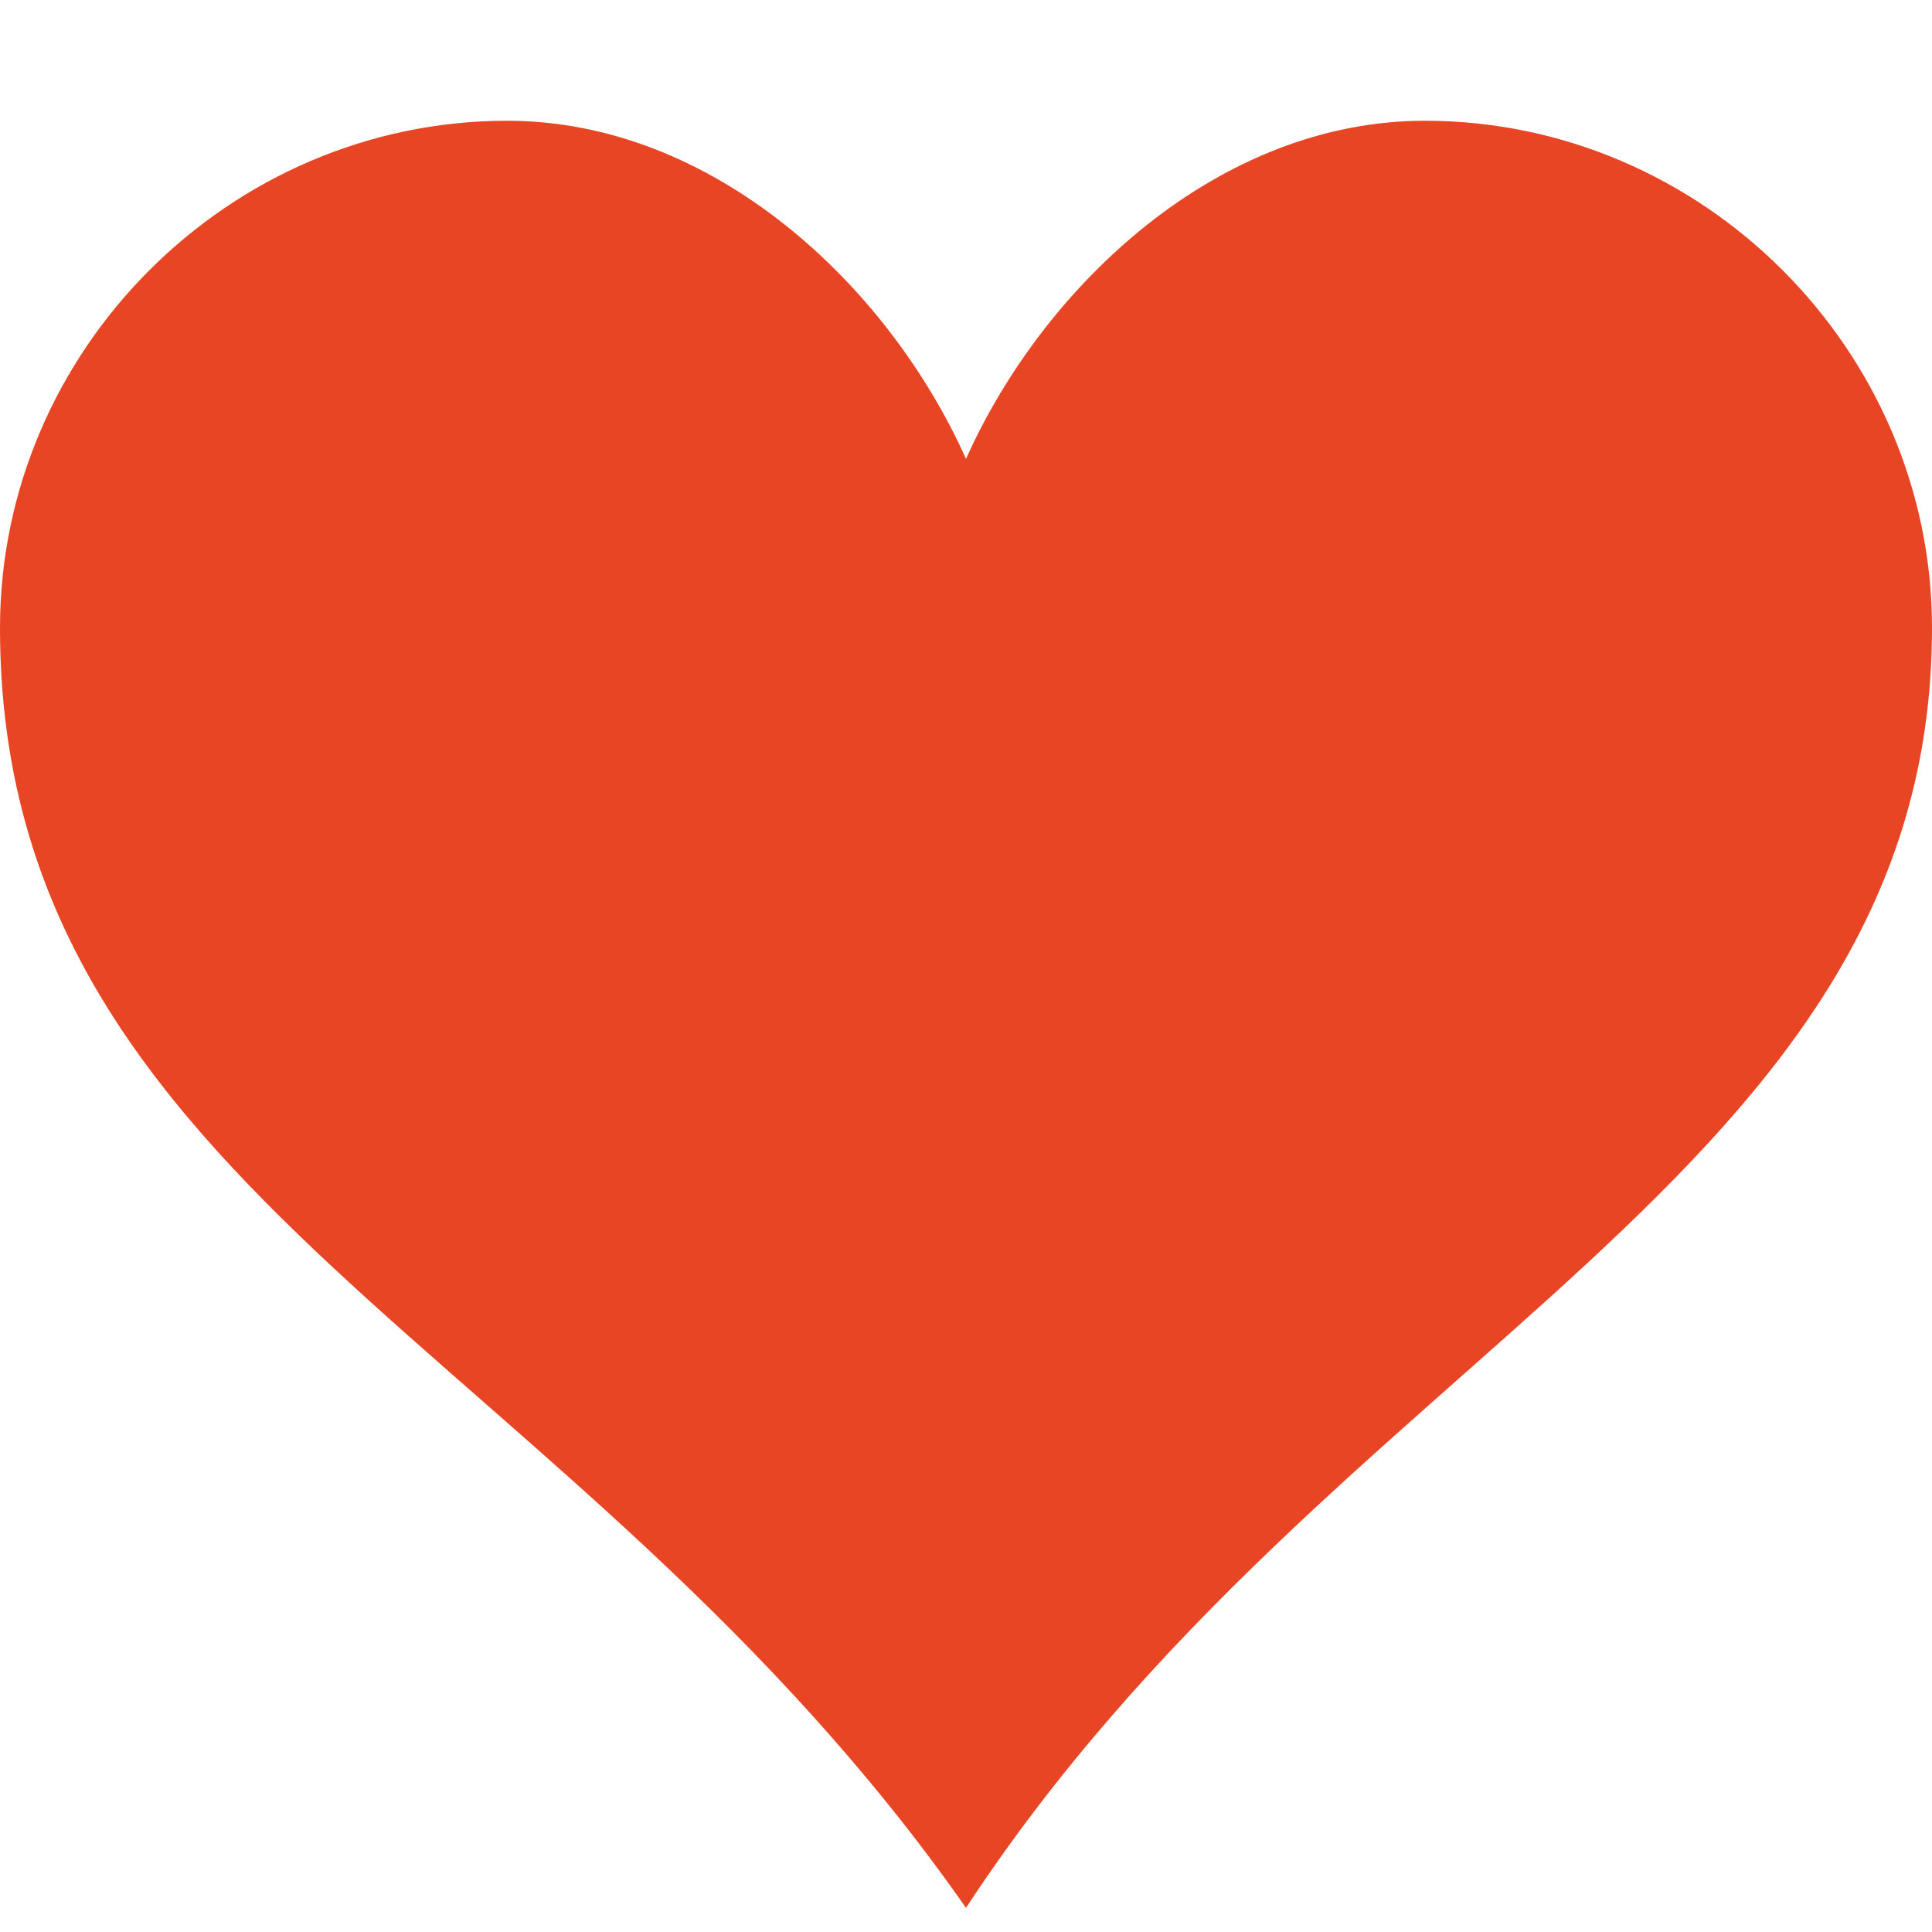
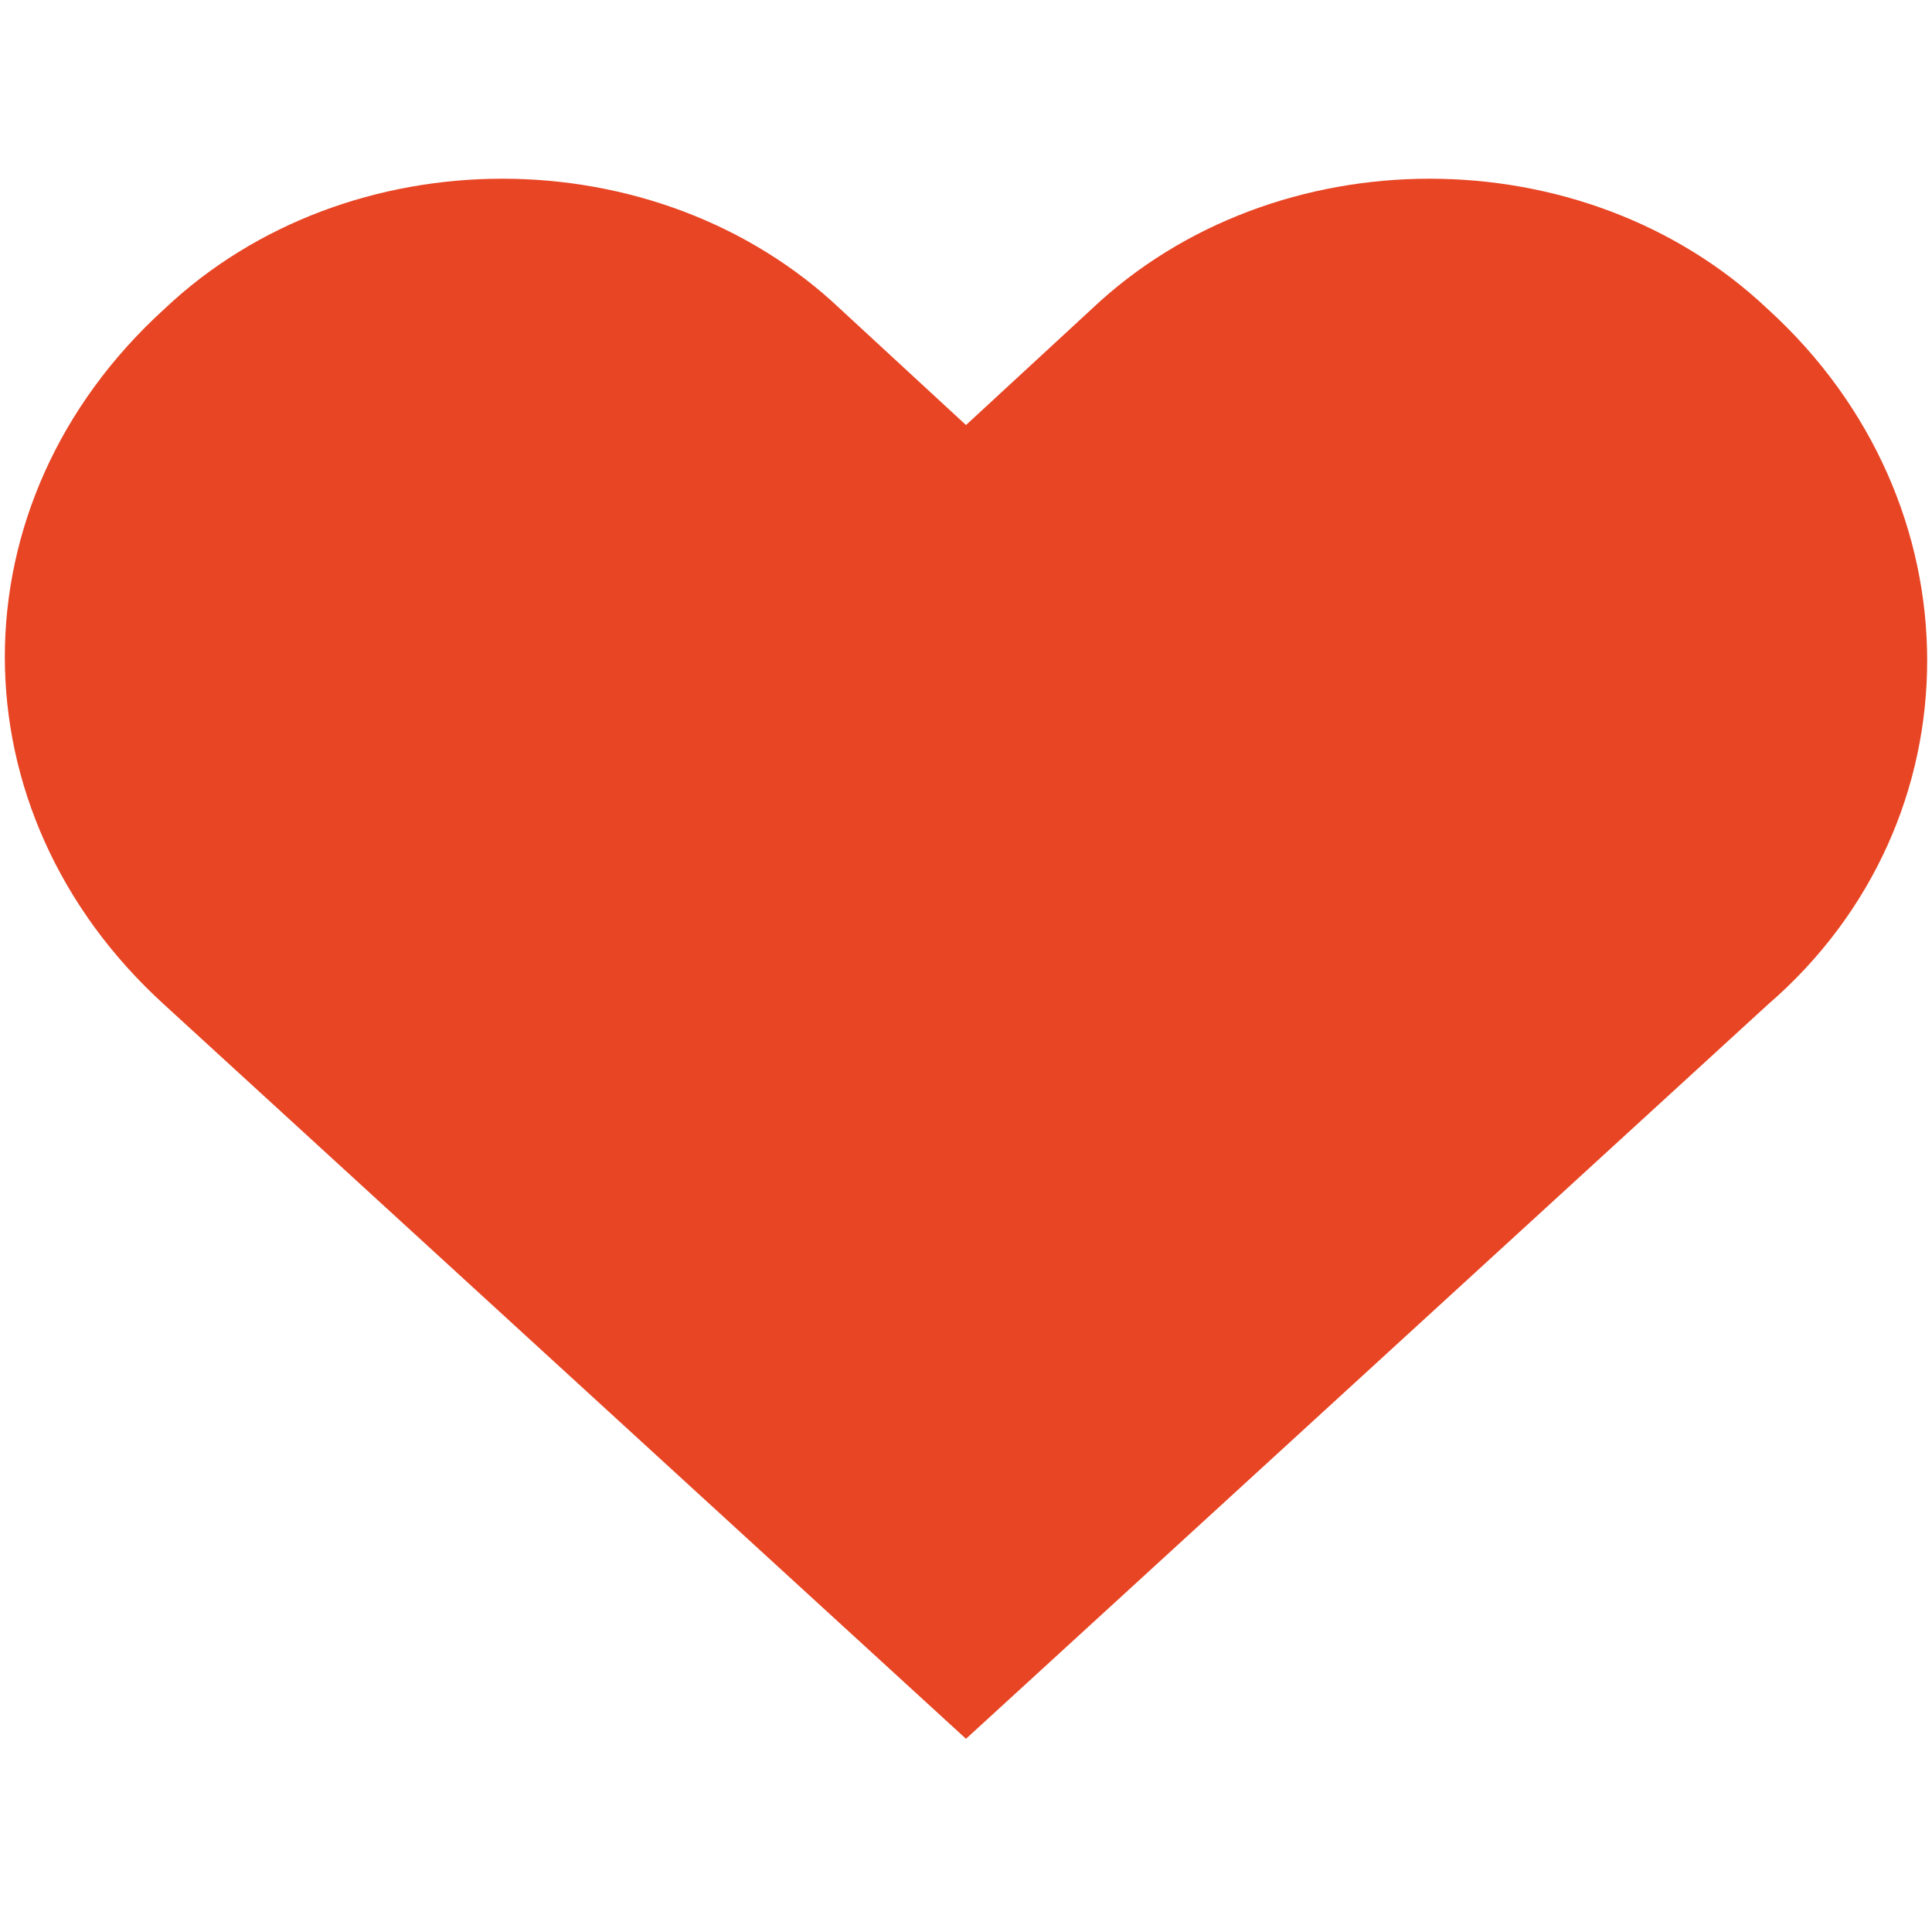
- <svg xmlns="http://www.w3.org/2000/svg" version="1.1" id="Layer_1" x="0px" y="0px" viewBox="-281 404.9 32 32" style="enable-background:new -281 404.9 32 32;" xml:space="preserve">
+ <svg xmlns="http://www.w3.org/2000/svg" version="1.1" id="Layer_1" x="0px" y="0px" viewBox="-287 410.9 20 20" style="enable-background:new -287 410.9 20 20;" xml:space="preserve">
  <style type="text/css">
	.st0{fill:#E84524;}
</style>
-   <path class="st0" d="M-257.4,406.9c-3.4,0-6.3,2.7-7.6,5.6c-1.3-2.9-4.2-5.6-7.6-5.6c-4.6,0-8.4,3.8-8.4,8.4c0,9.4,9.5,11.9,16,21.2  c6.1-9.3,16-12.1,16-21.2C-249,410.7-252.8,406.9-257.4,406.9z" />
+   <path class="st0" d="M-268.7,414.1c-1.9-1.8-5.1-1.8-7,0l-1.3,1.2l-1.3-1.2c-1.9-1.8-5.1-1.8-7,0c-2.2,2-2.2,5.2,0,7.2l8.3,7.6  l8.3-7.6C-266.5,419.4-266.5,416.1-268.7,414.1z" />
</svg>
